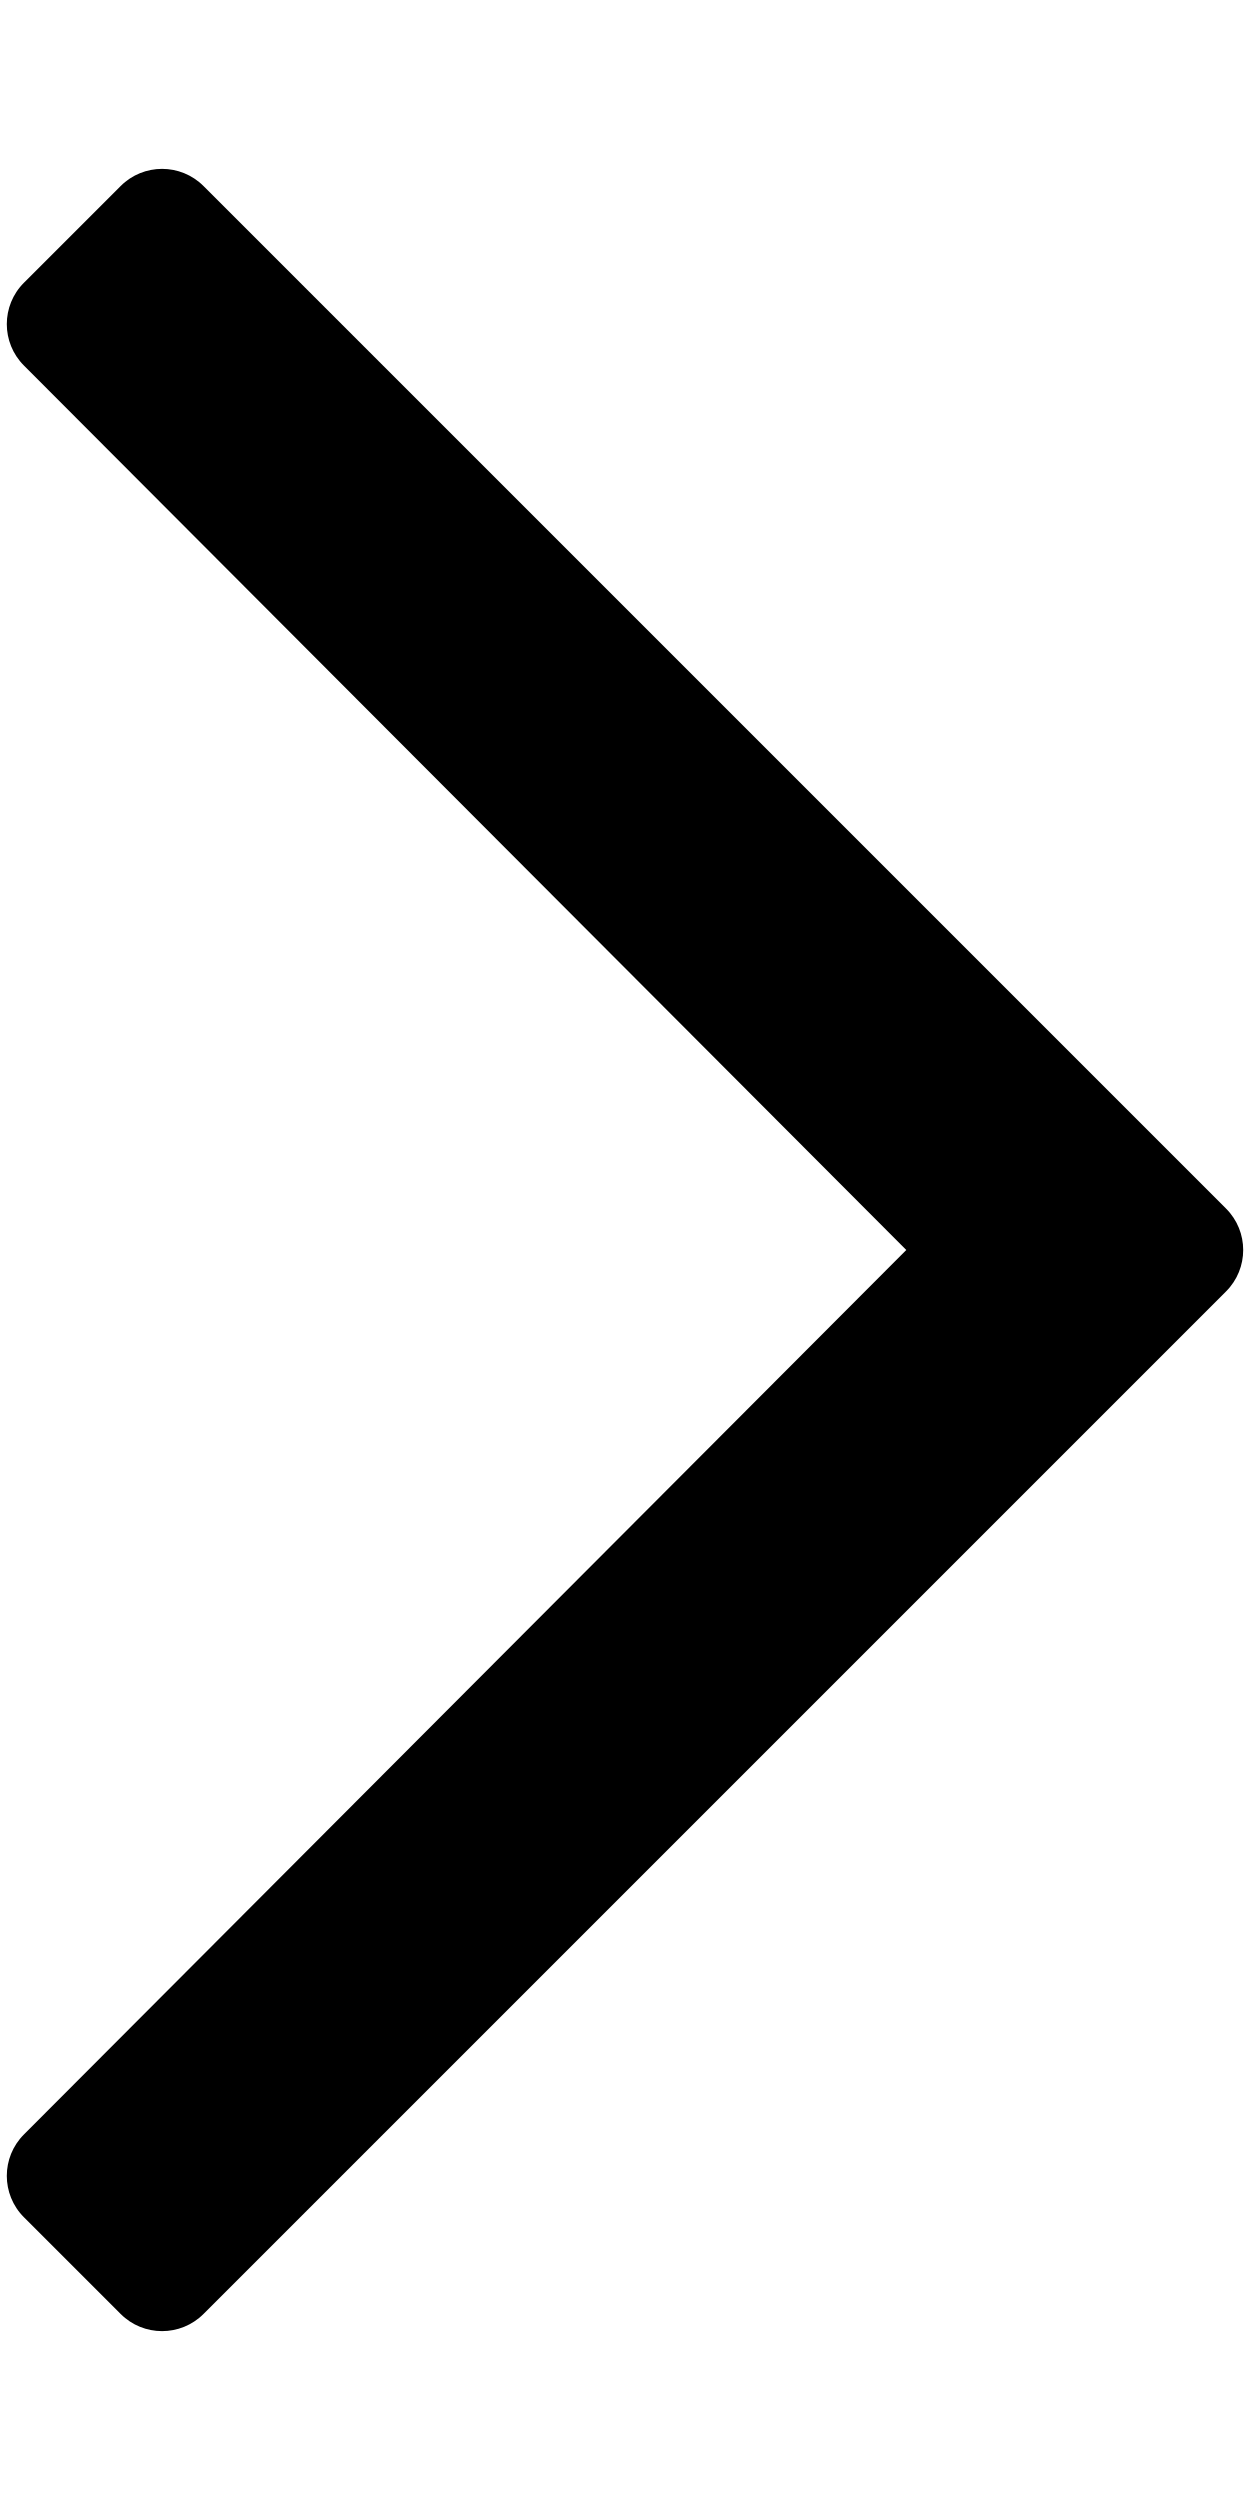
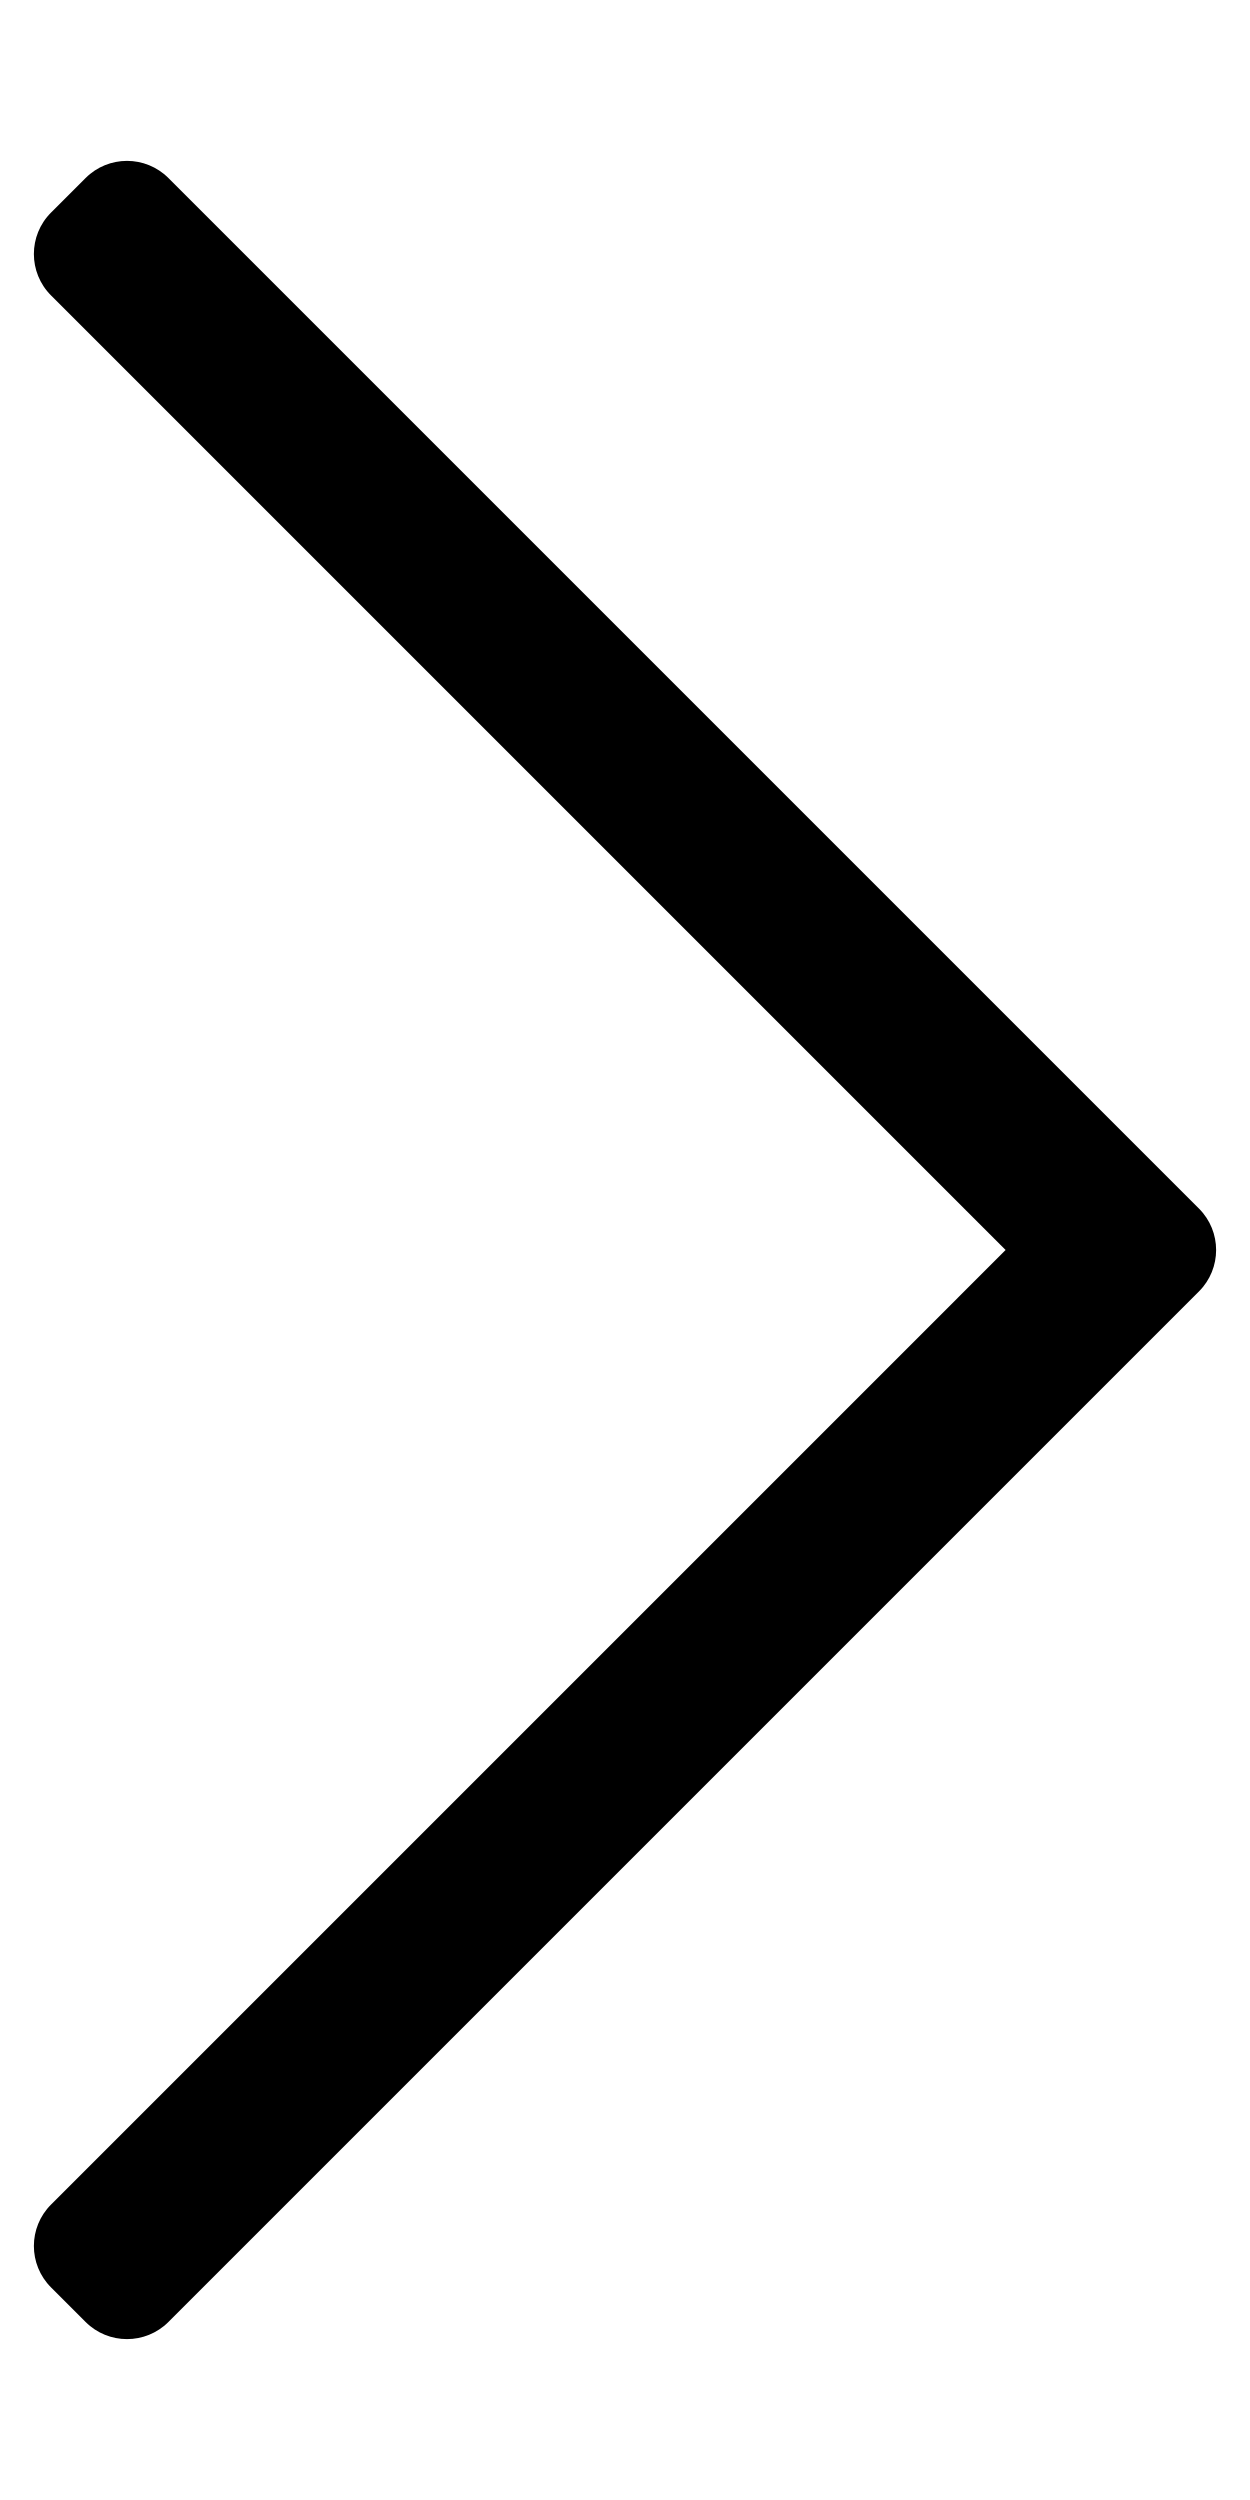
<svg xmlns="http://www.w3.org/2000/svg" viewBox="0 0 256 512">
-   <path d="M24.707 38.101L4.908 57.899c-4.686 4.686-4.686 12.284 0 16.971L185.607 256 4.908 437.13c-4.686 4.686-4.686 12.284 0 16.971L24.707 473.9c4.686 4.686 12.284 4.686 16.971 0l209.414-209.414c4.686-4.686 4.686-12.284 0-16.971L41.678 38.101c-4.687-4.687-12.285-4.687-16.971 0z" />
+   <path d="M17.525 36.465l-7.071 7.07c-4.686 4.686-4.686 12.284 0 16.971L205.947 256 10.454 451.494c-4.686 4.686-4.686 12.284 0 16.971l7.071 7.07c4.686 4.686 12.284 4.686 16.97 0l211.051-211.05c4.686-4.686 4.686-12.284 0-16.971L34.495 36.465c-4.686-4.687-12.284-4.687-16.97 0z" />
</svg>
